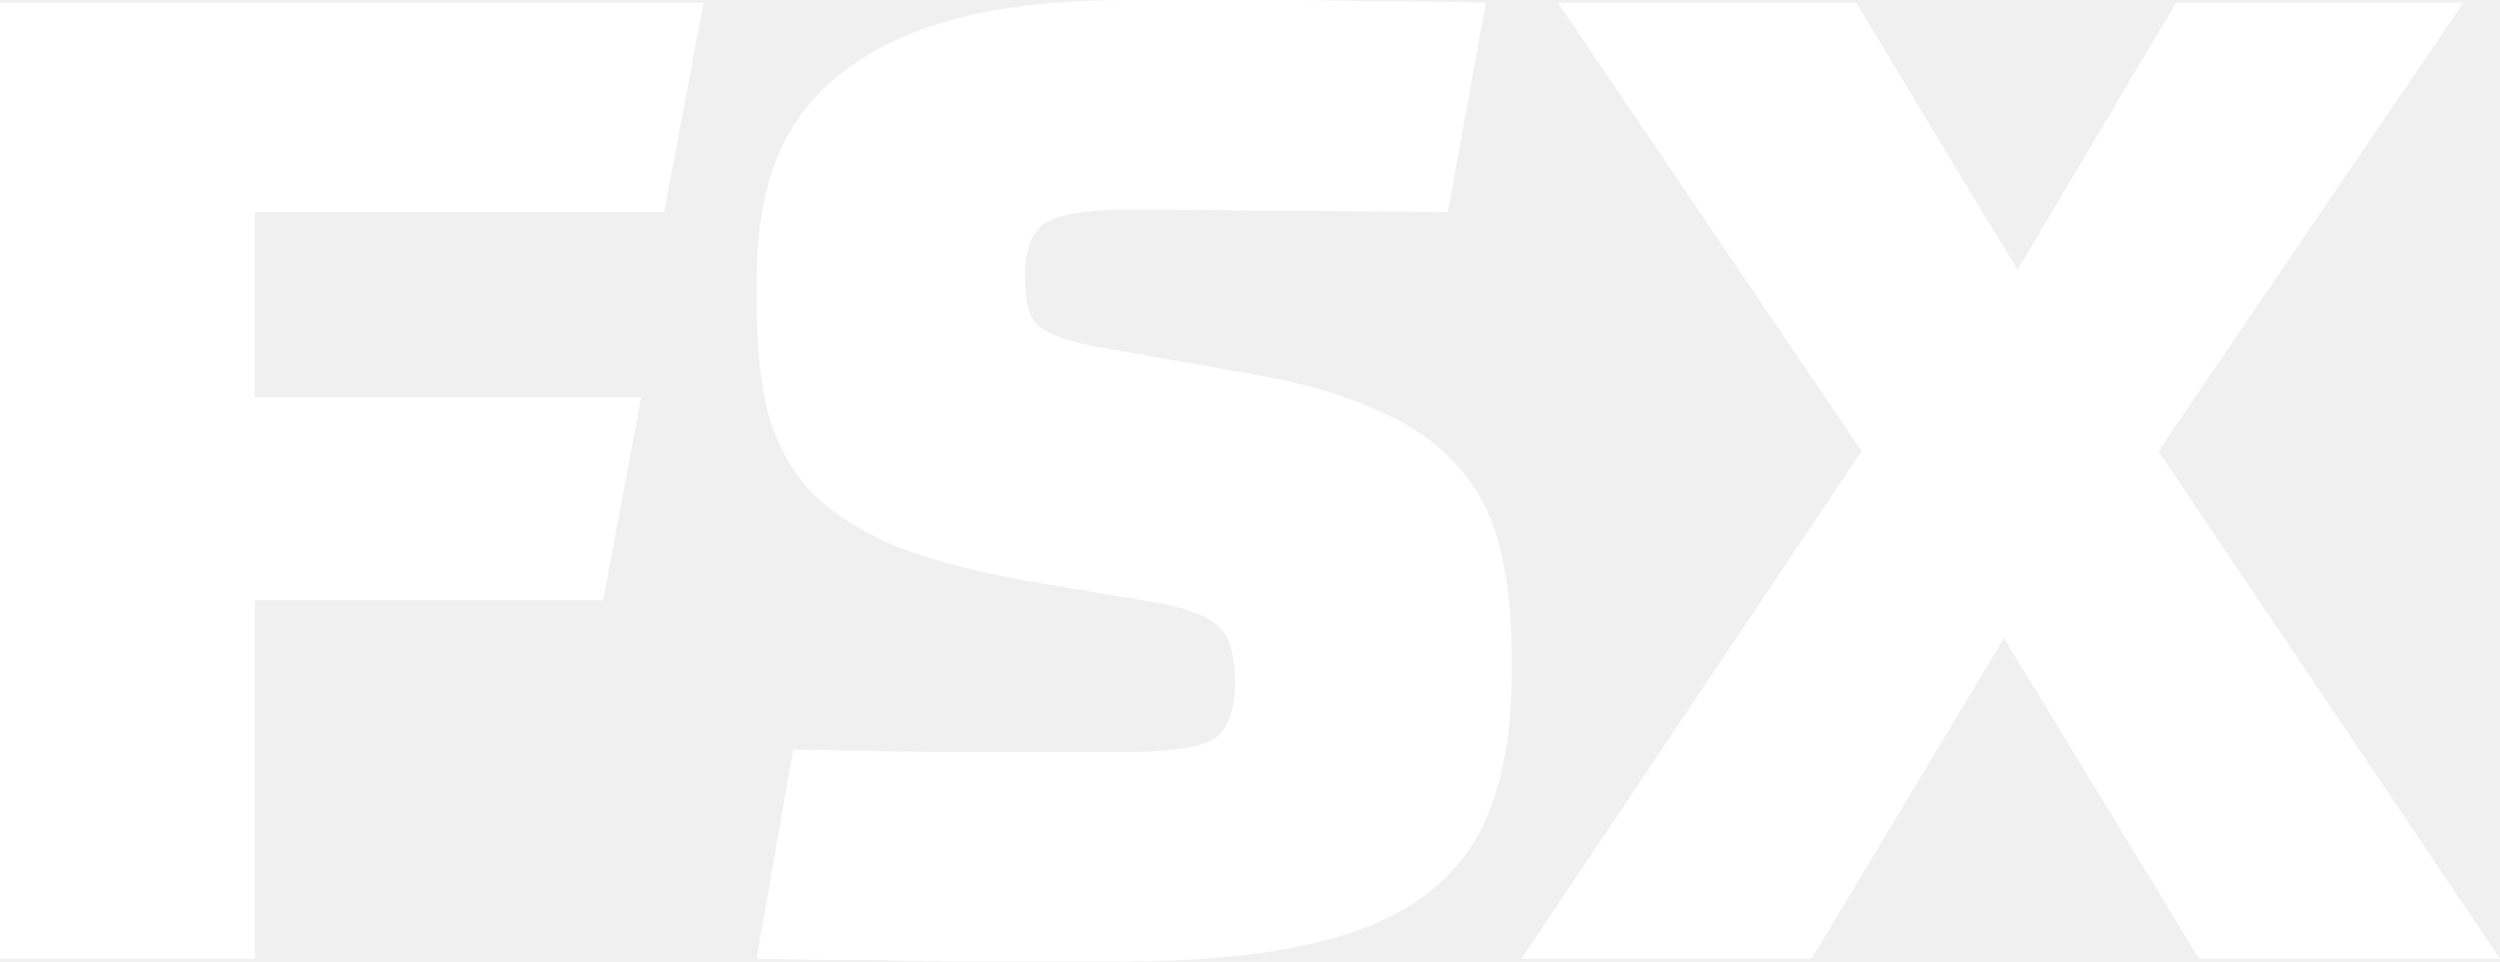
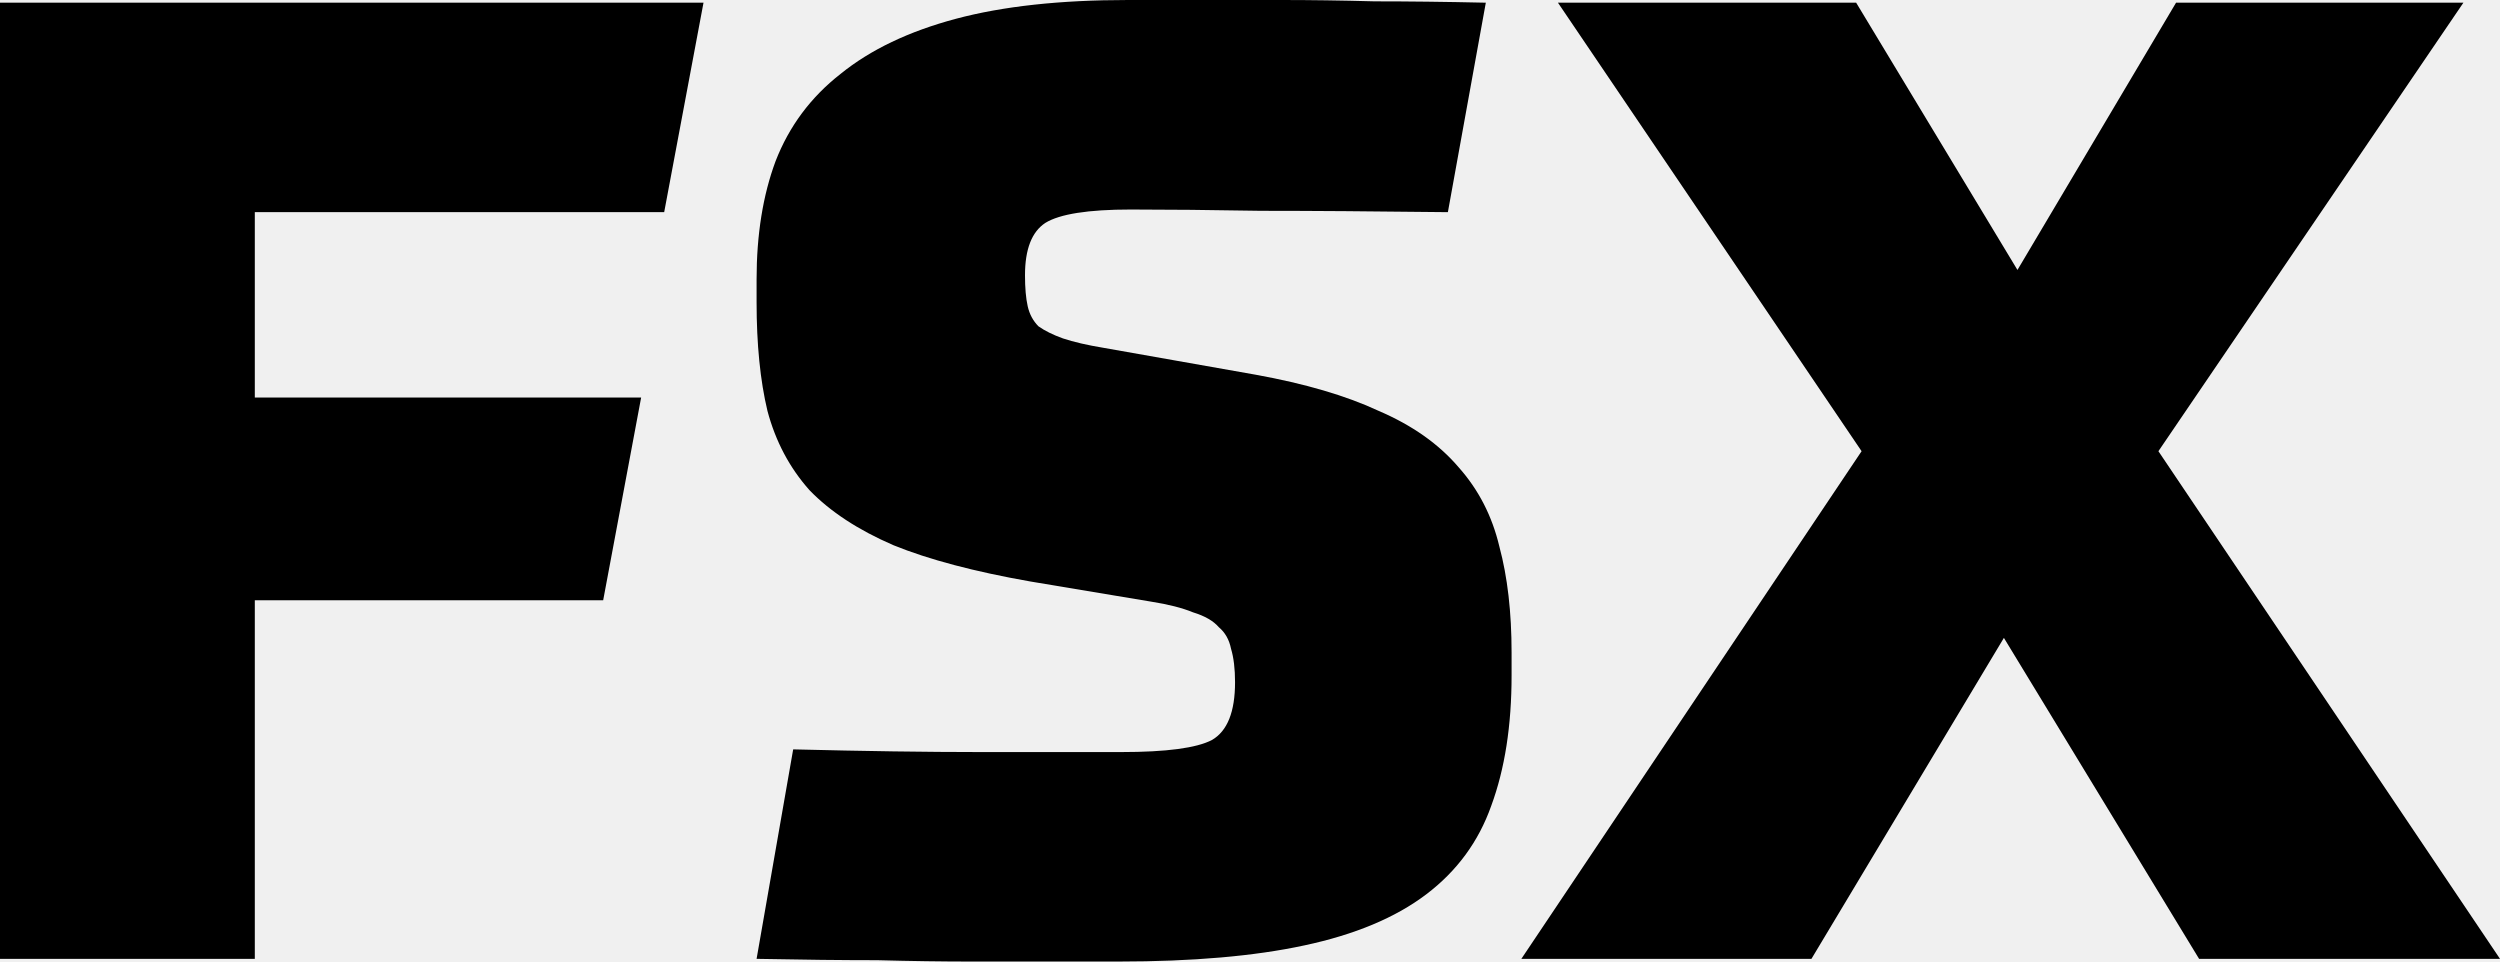
<svg xmlns="http://www.w3.org/2000/svg" width="52" height="20" viewBox="0 0 52 20" fill="none">
-   <path d="M14.633 0.056L13.815 4.413H5.3V8.268H13.336L12.546 12.486H5.3V19.944H0V0.056H14.633Z" fill="white" />
-   <path d="M15.737 5.81C15.737 4.879 15.869 4.06 16.132 3.352C16.414 2.626 16.865 2.02 17.485 1.536C18.105 1.034 18.904 0.652 19.882 0.391C20.859 0.13 22.052 0 23.462 0C23.97 0 24.477 0 24.985 0C25.511 0 26.066 0 26.648 0C27.25 0 27.898 0.009 28.593 0.028C29.289 0.028 30.06 0.037 30.905 0.056L30.116 4.413C28.575 4.395 27.278 4.385 26.225 4.385C25.191 4.367 24.289 4.358 23.519 4.358C22.635 4.358 22.043 4.451 21.742 4.637C21.46 4.823 21.32 5.186 21.32 5.726C21.32 5.987 21.338 6.201 21.376 6.369C21.413 6.536 21.489 6.676 21.601 6.788C21.733 6.881 21.902 6.965 22.109 7.039C22.334 7.114 22.616 7.179 22.955 7.235L26.112 7.793C27.146 7.98 28.001 8.231 28.678 8.547C29.373 8.845 29.928 9.236 30.341 9.721C30.755 10.186 31.037 10.736 31.187 11.369C31.357 12.002 31.441 12.737 31.441 13.575V14.05C31.441 15.093 31.3 15.996 31.018 16.76C30.755 17.505 30.304 18.119 29.665 18.603C29.026 19.087 28.18 19.441 27.127 19.665C26.094 19.888 24.806 20 23.265 20C22.757 20 22.259 20 21.771 20C21.301 20 20.774 20 20.192 20C19.609 20 18.961 19.991 18.246 19.972C17.532 19.972 16.696 19.963 15.737 19.944L16.498 15.587C17.983 15.624 19.28 15.643 20.389 15.643C21.498 15.643 22.475 15.643 23.321 15.643C24.261 15.643 24.891 15.559 25.21 15.391C25.53 15.205 25.689 14.805 25.689 14.19C25.689 13.911 25.661 13.678 25.605 13.492C25.567 13.305 25.483 13.156 25.351 13.045C25.238 12.914 25.06 12.812 24.816 12.737C24.59 12.644 24.299 12.57 23.942 12.514L21.432 12.095C20.267 11.89 19.318 11.639 18.585 11.341C17.852 11.024 17.269 10.643 16.837 10.195C16.423 9.73 16.132 9.181 15.963 8.547C15.812 7.914 15.737 7.16 15.737 6.285V5.81Z" fill="white" />
-   <path d="M44.895 9.385L52 19.944H45.741L41.681 13.268L37.678 19.944H31.644L38.721 9.385L32.405 0.056H38.608L41.963 5.615L45.262 0.056H51.239L44.895 9.385Z" fill="white" />
+   <path d="M14.633 0.056L13.815 4.413H5.3V8.268H13.336L12.546 12.486H5.3V19.944H0V0.056H14.633Z" fill="currentColor" />
+   <path d="M15.737 5.81C15.737 4.879 15.869 4.06 16.132 3.352C16.414 2.626 16.865 2.02 17.485 1.536C18.105 1.034 18.904 0.652 19.882 0.391C20.859 0.13 22.052 0 23.462 0C23.97 0 24.477 0 24.985 0C25.511 0 26.066 0 26.648 0C27.25 0 27.898 0.009 28.593 0.028C29.289 0.028 30.06 0.037 30.905 0.056L30.116 4.413C28.575 4.395 27.278 4.385 26.225 4.385C25.191 4.367 24.289 4.358 23.519 4.358C22.635 4.358 22.043 4.451 21.742 4.637C21.46 4.823 21.32 5.186 21.32 5.726C21.32 5.987 21.338 6.201 21.376 6.369C21.413 6.536 21.489 6.676 21.601 6.788C21.733 6.881 21.902 6.965 22.109 7.039C22.334 7.114 22.616 7.179 22.955 7.235L26.112 7.793C27.146 7.98 28.001 8.231 28.678 8.547C29.373 8.845 29.928 9.236 30.341 9.721C30.755 10.186 31.037 10.736 31.187 11.369C31.357 12.002 31.441 12.737 31.441 13.575V14.05C31.441 15.093 31.3 15.996 31.018 16.76C30.755 17.505 30.304 18.119 29.665 18.603C29.026 19.087 28.18 19.441 27.127 19.665C26.094 19.888 24.806 20 23.265 20C22.757 20 22.259 20 21.771 20C21.301 20 20.774 20 20.192 20C19.609 20 18.961 19.991 18.246 19.972C17.532 19.972 16.696 19.963 15.737 19.944L16.498 15.587C17.983 15.624 19.28 15.643 20.389 15.643C21.498 15.643 22.475 15.643 23.321 15.643C24.261 15.643 24.891 15.559 25.21 15.391C25.53 15.205 25.689 14.805 25.689 14.19C25.689 13.911 25.661 13.678 25.605 13.492C25.567 13.305 25.483 13.156 25.351 13.045C25.238 12.914 25.06 12.812 24.816 12.737C24.59 12.644 24.299 12.57 23.942 12.514L21.432 12.095C20.267 11.89 19.318 11.639 18.585 11.341C17.852 11.024 17.269 10.643 16.837 10.195C16.423 9.73 16.132 9.181 15.963 8.547C15.812 7.914 15.737 7.16 15.737 6.285V5.81Z" fill="currentColor" />
+   <path d="M44.895 9.385L52 19.944H45.741L41.681 13.268L37.678 19.944H31.644L38.721 9.385L32.405 0.056H38.608L41.963 5.615L45.262 0.056H51.239L44.895 9.385Z" fill="currentColor" />
</svg>
